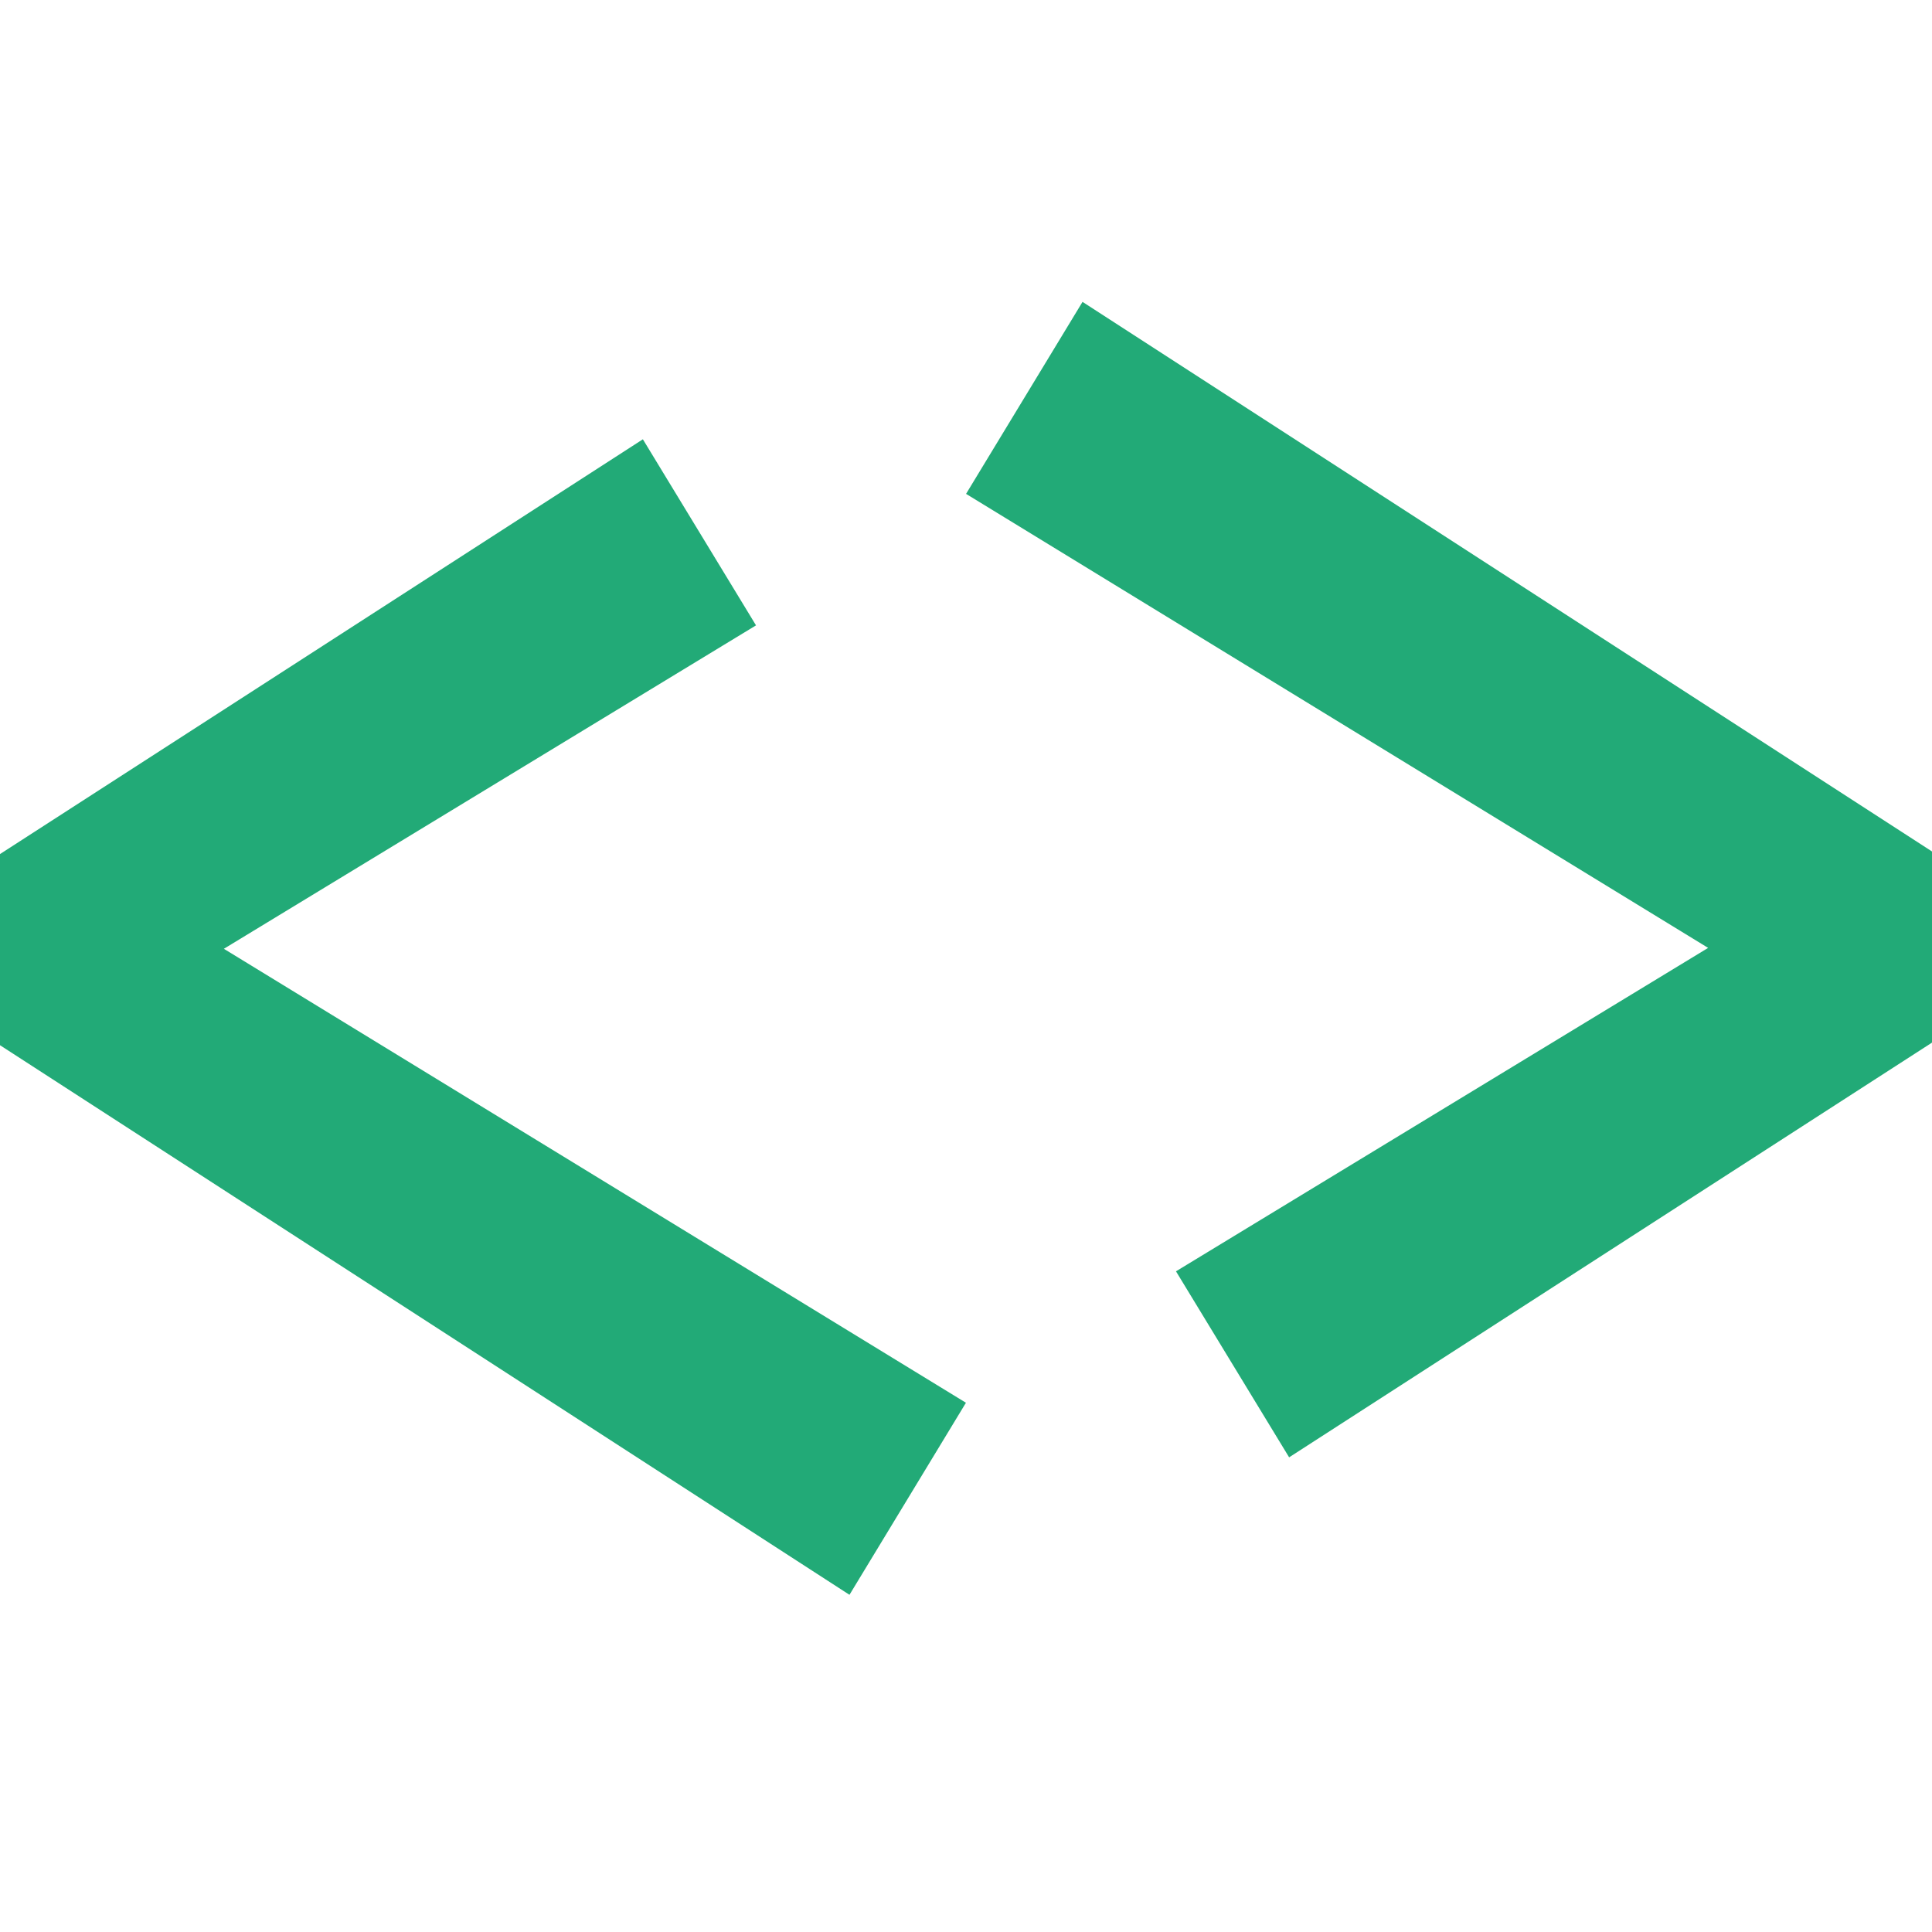
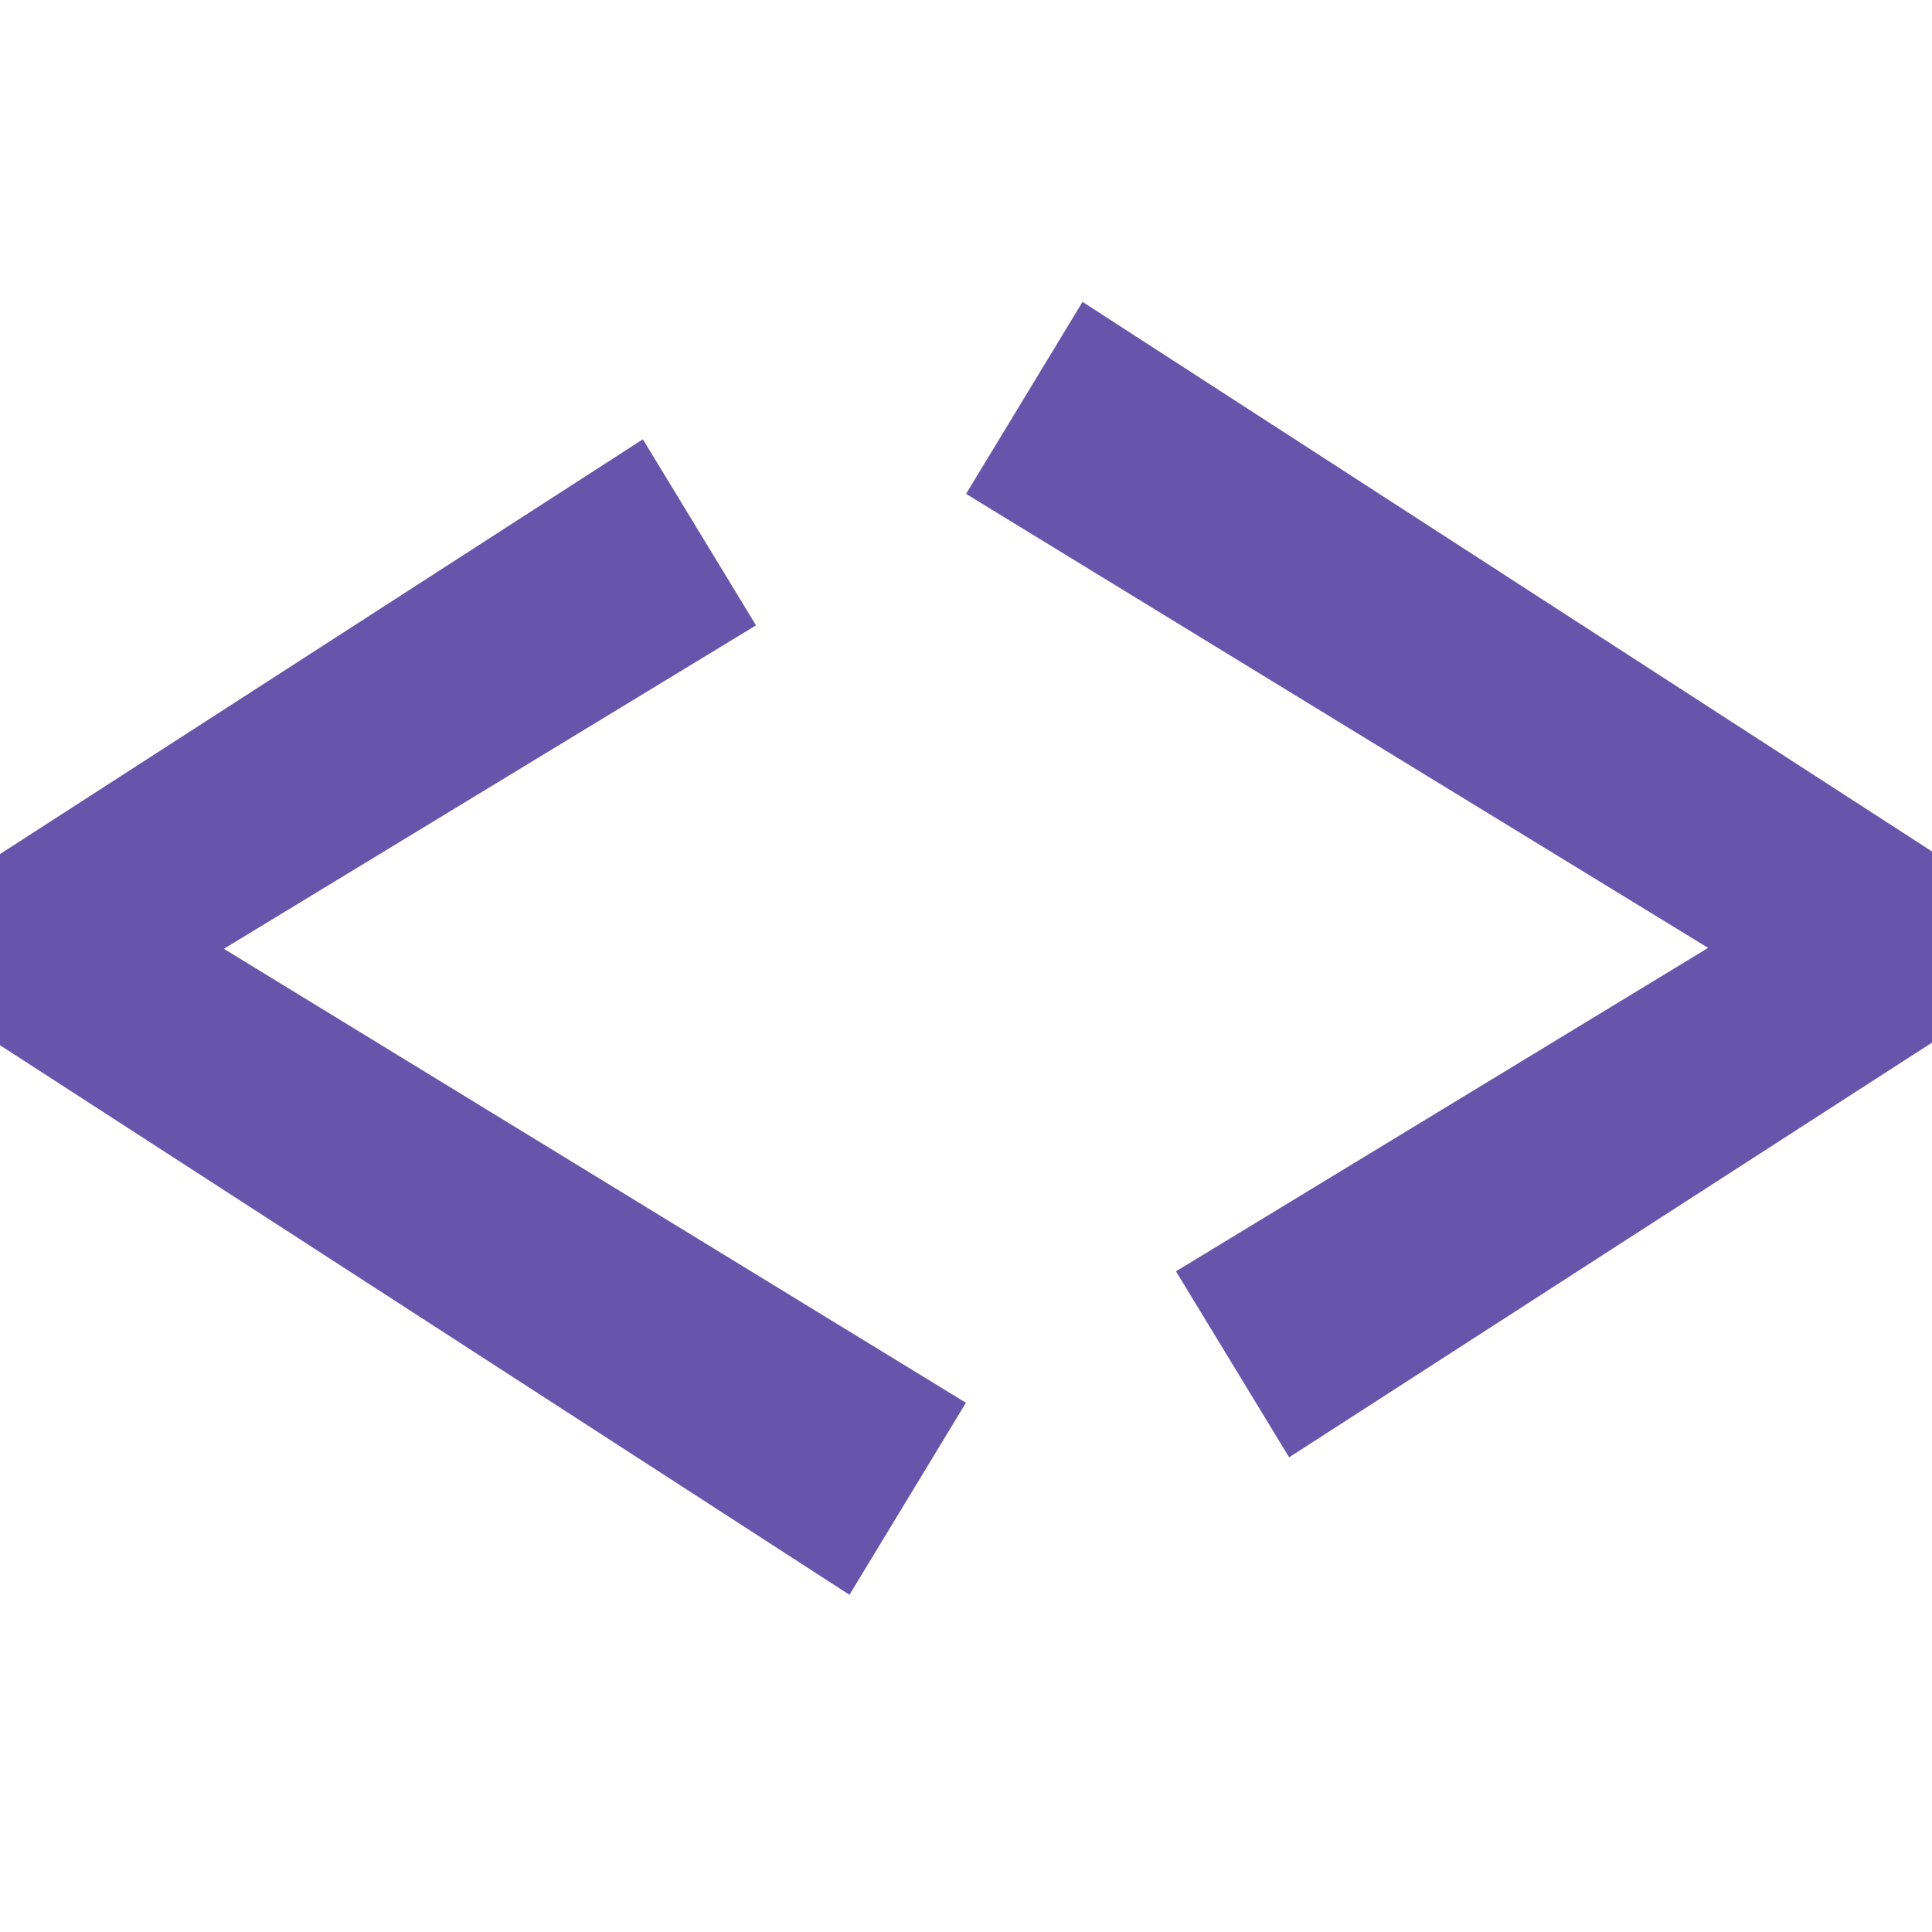
<svg xmlns="http://www.w3.org/2000/svg" width="32" height="32" viewBox="0 0 32 32" fill="none">
-   <path d="M10.648 7.276L12.522 10.358L3.708 15.715L15.999 23.234L14.07 26.415L0 17.312V14.146L10.648 7.276Z" fill="#22AA77" />
-   <path d="M21.352 24.138L19.478 21.057L28.292 15.7L16.001 8.18L17.93 5L32 14.103V17.269L21.352 24.138Z" fill="#22AA77" />
+   <path d="M10.648 7.276L12.522 10.358L3.708 15.715L15.999 23.234L14.07 26.415L0 17.312V14.146L10.648 7.276Z" fill="#6655AA" />
+   <path d="M21.352 24.138L19.478 21.057L28.292 15.7L16.001 8.18L17.93 5L32 14.103V17.269L21.352 24.138Z" fill="#6655AA" />
</svg>
